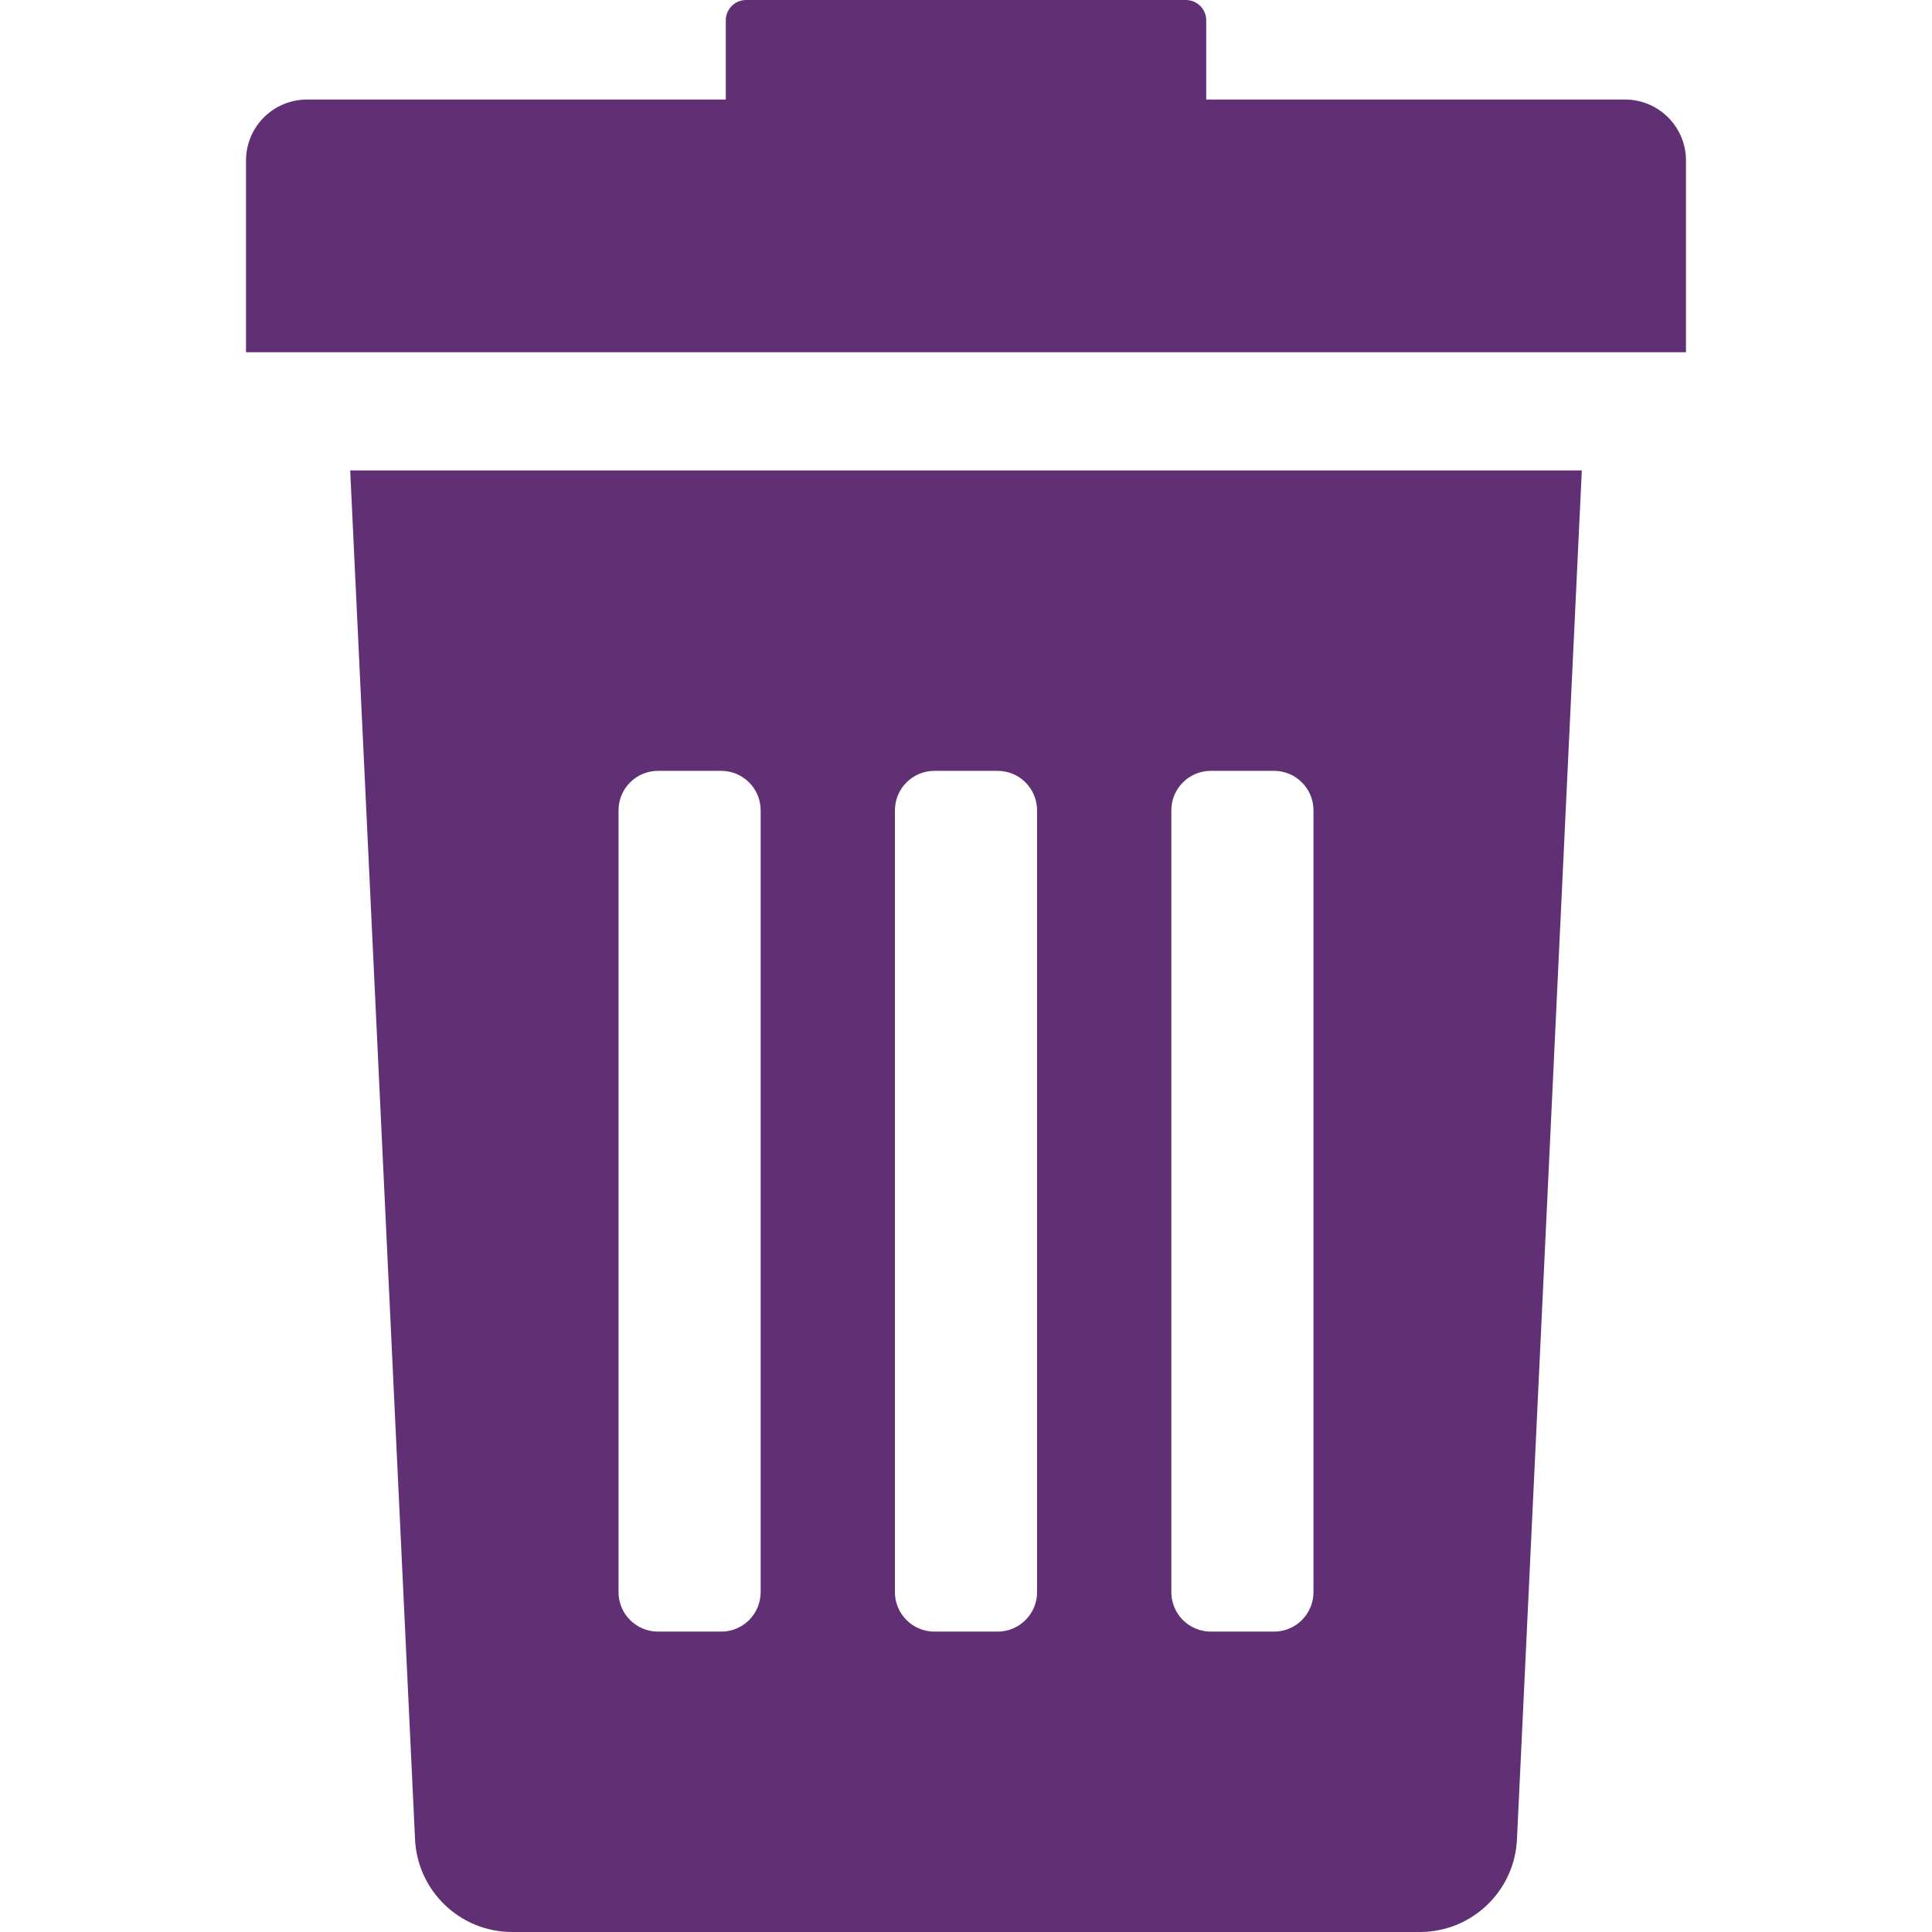
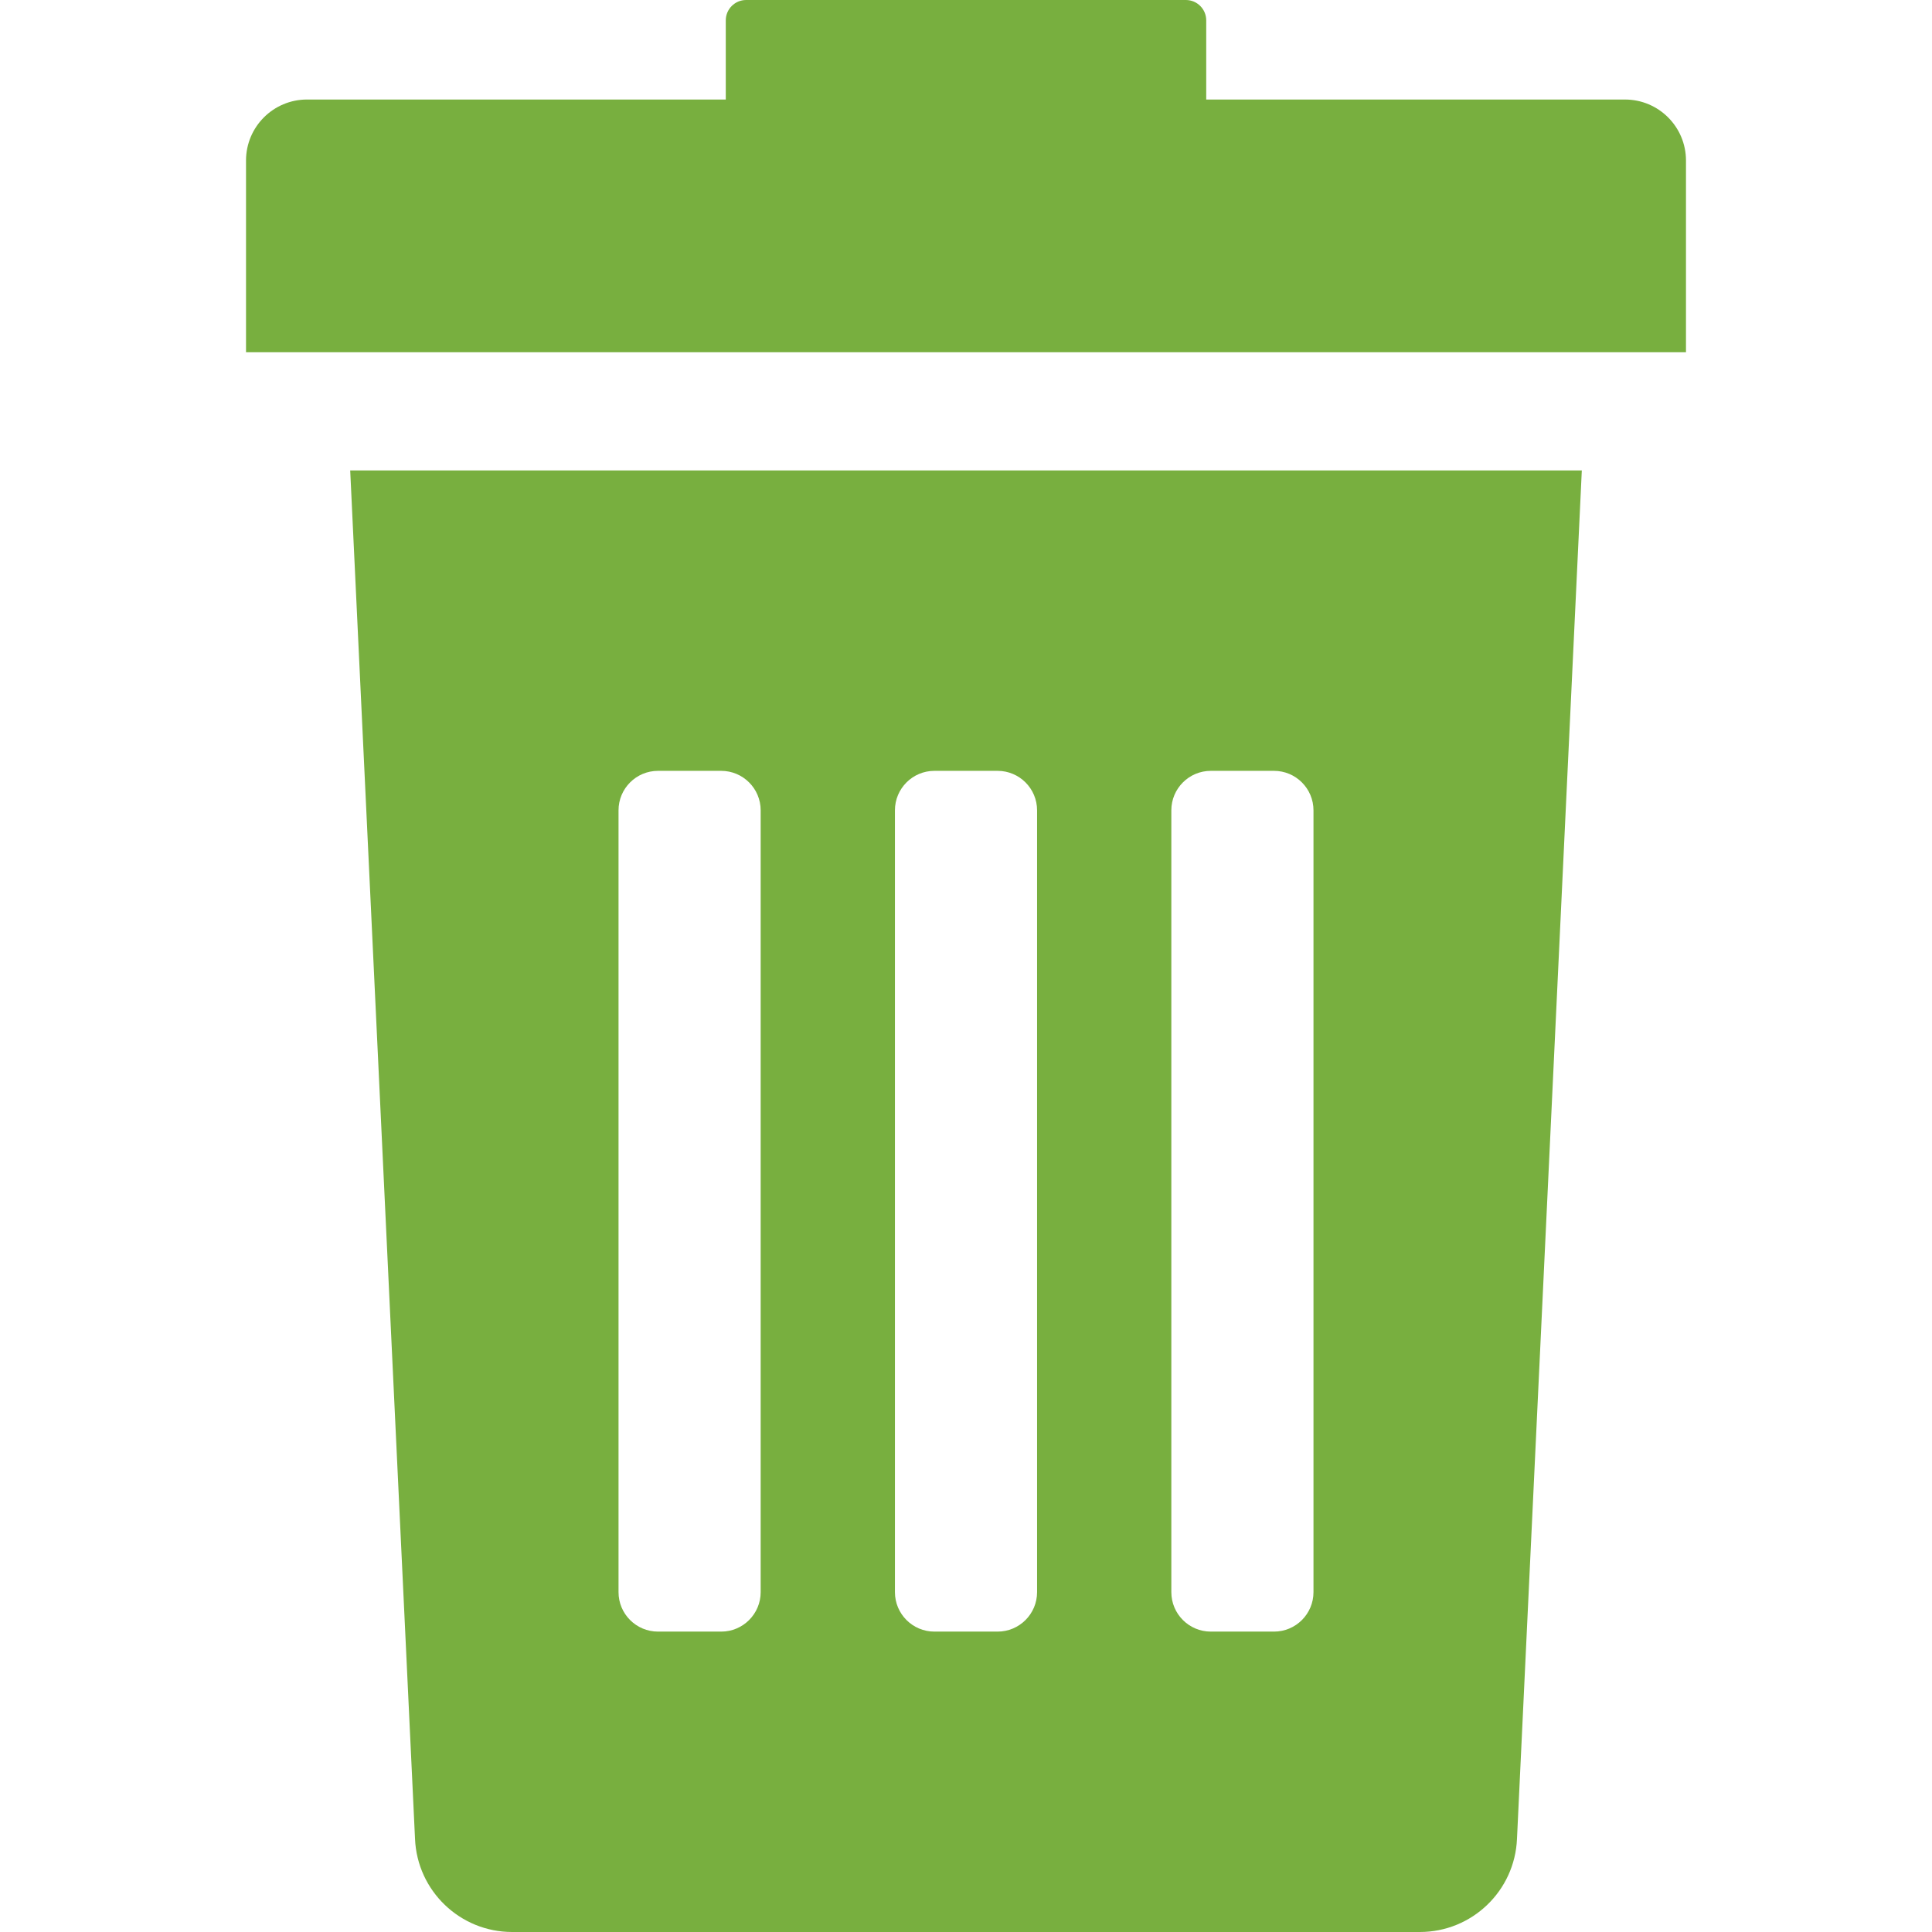
<svg xmlns="http://www.w3.org/2000/svg" version="1.1" id="Capa_1" x="0px" y="0px" width="512px" height="512px" viewBox="0 0 408.483 408.483" style="enable-background:new 0 0 408.483 408.483;" xml:space="preserve">
  <g>
    <g>
      <g>
-         <path d="M87.748,388.784c0.461,11.01,9.521,19.699,20.539,19.699h191.911c11.018,0,20.078-8.689,20.539-19.699l13.705-289.316    H74.043L87.748,388.784z M247.655,171.329c0-4.61,3.738-8.349,8.35-8.349h13.355c4.609,0,8.35,3.738,8.35,8.349v165.293    c0,4.611-3.738,8.349-8.35,8.349h-13.355c-4.61,0-8.35-3.736-8.35-8.349V171.329z M189.216,171.329    c0-4.61,3.738-8.349,8.349-8.349h13.355c4.609,0,8.349,3.738,8.349,8.349v165.293c0,4.611-3.737,8.349-8.349,8.349h-13.355    c-4.61,0-8.349-3.736-8.349-8.349V171.329L189.216,171.329z M130.775,171.329c0-4.61,3.738-8.349,8.349-8.349h13.356    c4.61,0,8.349,3.738,8.349,8.349v165.293c0,4.611-3.738,8.349-8.349,8.349h-13.356c-4.61,0-8.349-3.736-8.349-8.349V171.329z" data-original="#000000" class="active-path" data-old_color="#000000" fill="#612F74" />
-         <path d="M343.567,21.043h-88.535V4.305c0-2.377-1.927-4.305-4.305-4.305h-92.971c-2.377,0-4.304,1.928-4.304,4.305v16.737H64.916    c-7.125,0-12.9,5.776-12.9,12.901V74.47h304.451V33.944C356.467,26.819,350.692,21.043,343.567,21.043z" data-original="#000000" class="active-path" data-old_color="#000000" fill="#612F74" />
+         <path d="M87.748,388.784c0.461,11.01,9.521,19.699,20.539,19.699h191.911c11.018,0,20.078-8.689,20.539-19.699l13.705-289.316    H74.043L87.748,388.784z M247.655,171.329c0-4.61,3.738-8.349,8.35-8.349h13.355c4.609,0,8.35,3.738,8.35,8.349v165.293    c0,4.611-3.738,8.349-8.35,8.349h-13.355c-4.61,0-8.35-3.736-8.35-8.349V171.329z M189.216,171.329    c0-4.61,3.738-8.349,8.349-8.349h13.355c4.609,0,8.349,3.738,8.349,8.349v165.293c0,4.611-3.737,8.349-8.349,8.349h-13.355    c-4.61,0-8.349-3.736-8.349-8.349V171.329L189.216,171.329z M130.775,171.329c0-4.61,3.738-8.349,8.349-8.349h13.356    c4.61,0,8.349,3.738,8.349,8.349v165.293c0,4.611-3.738,8.349-8.349,8.349h-13.356c-4.61,0-8.349-3.736-8.349-8.349V171.329z" data-original="#000000" class="active-path" data-old_color="#000000" fill="#78AF3F" />
+         <path d="M343.567,21.043h-88.535V4.305c0-2.377-1.927-4.305-4.305-4.305h-92.971c-2.377,0-4.304,1.928-4.304,4.305v16.737H64.916    c-7.125,0-12.9,5.776-12.9,12.901V74.47h304.451V33.944C356.467,26.819,350.692,21.043,343.567,21.043z" data-original="#000000" class="active-path" data-old_color="#000000" fill="#78AF3F" />
      </g>
    </g>
  </g>
</svg>
